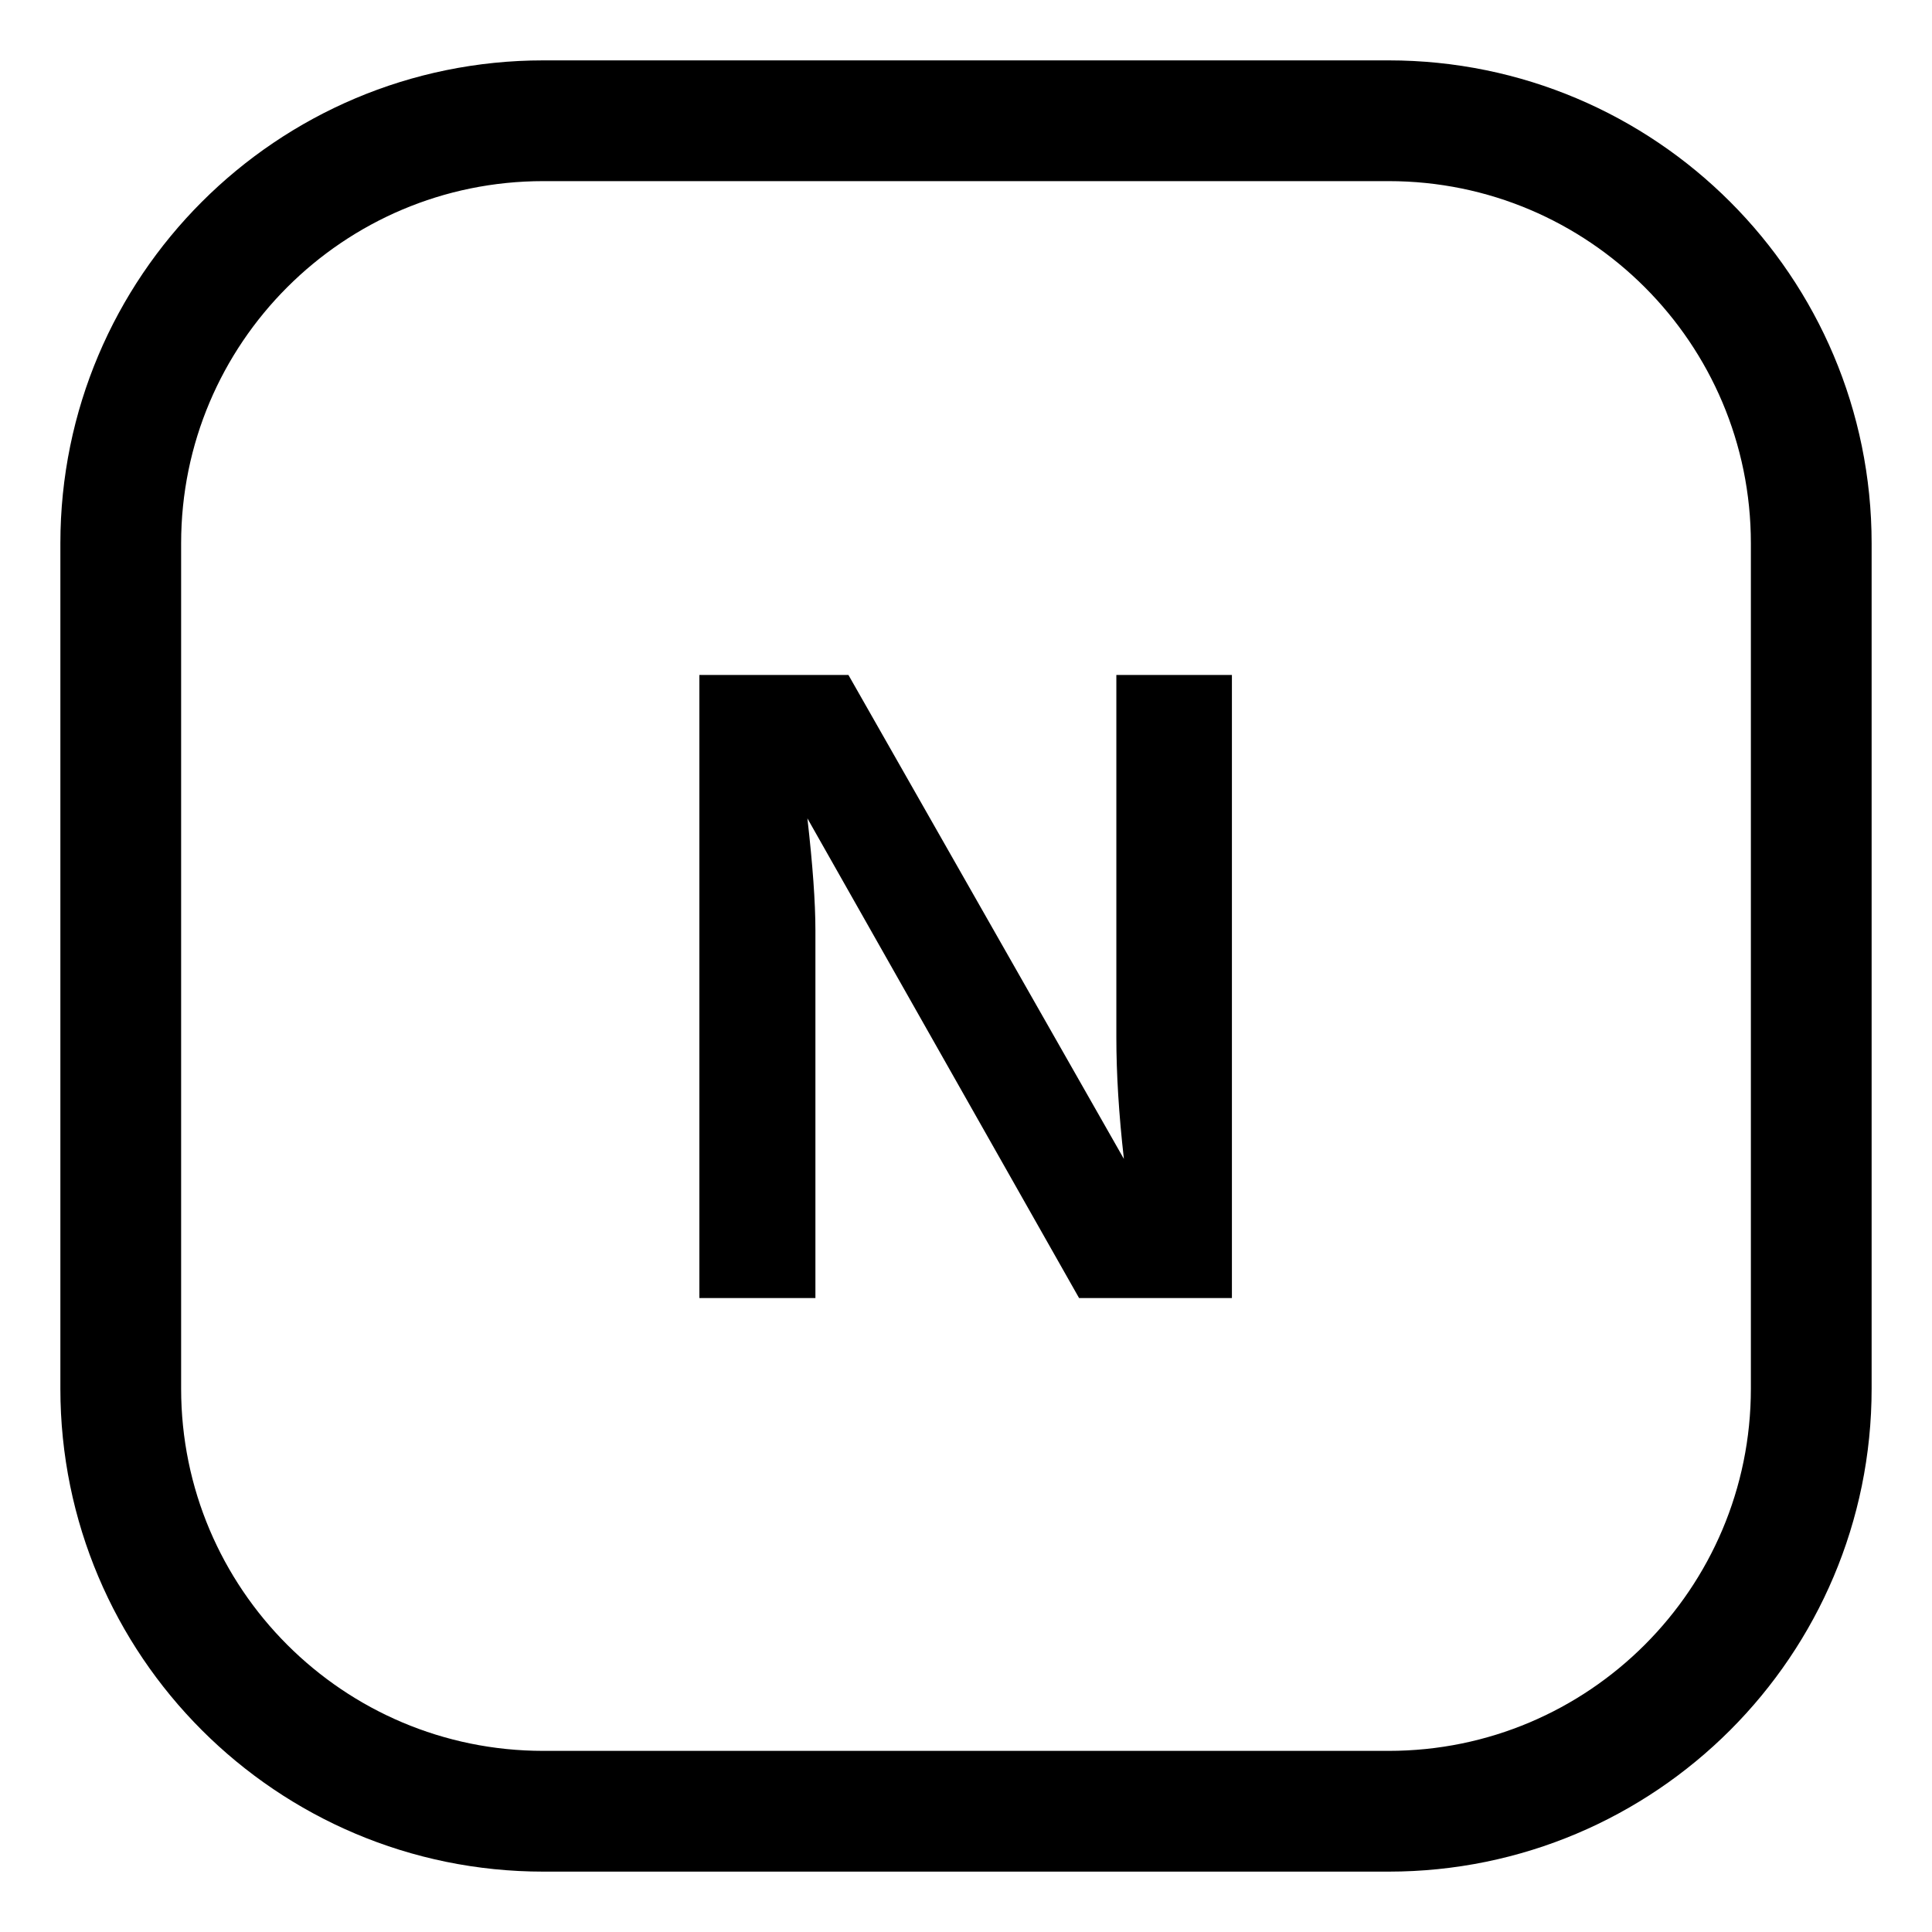
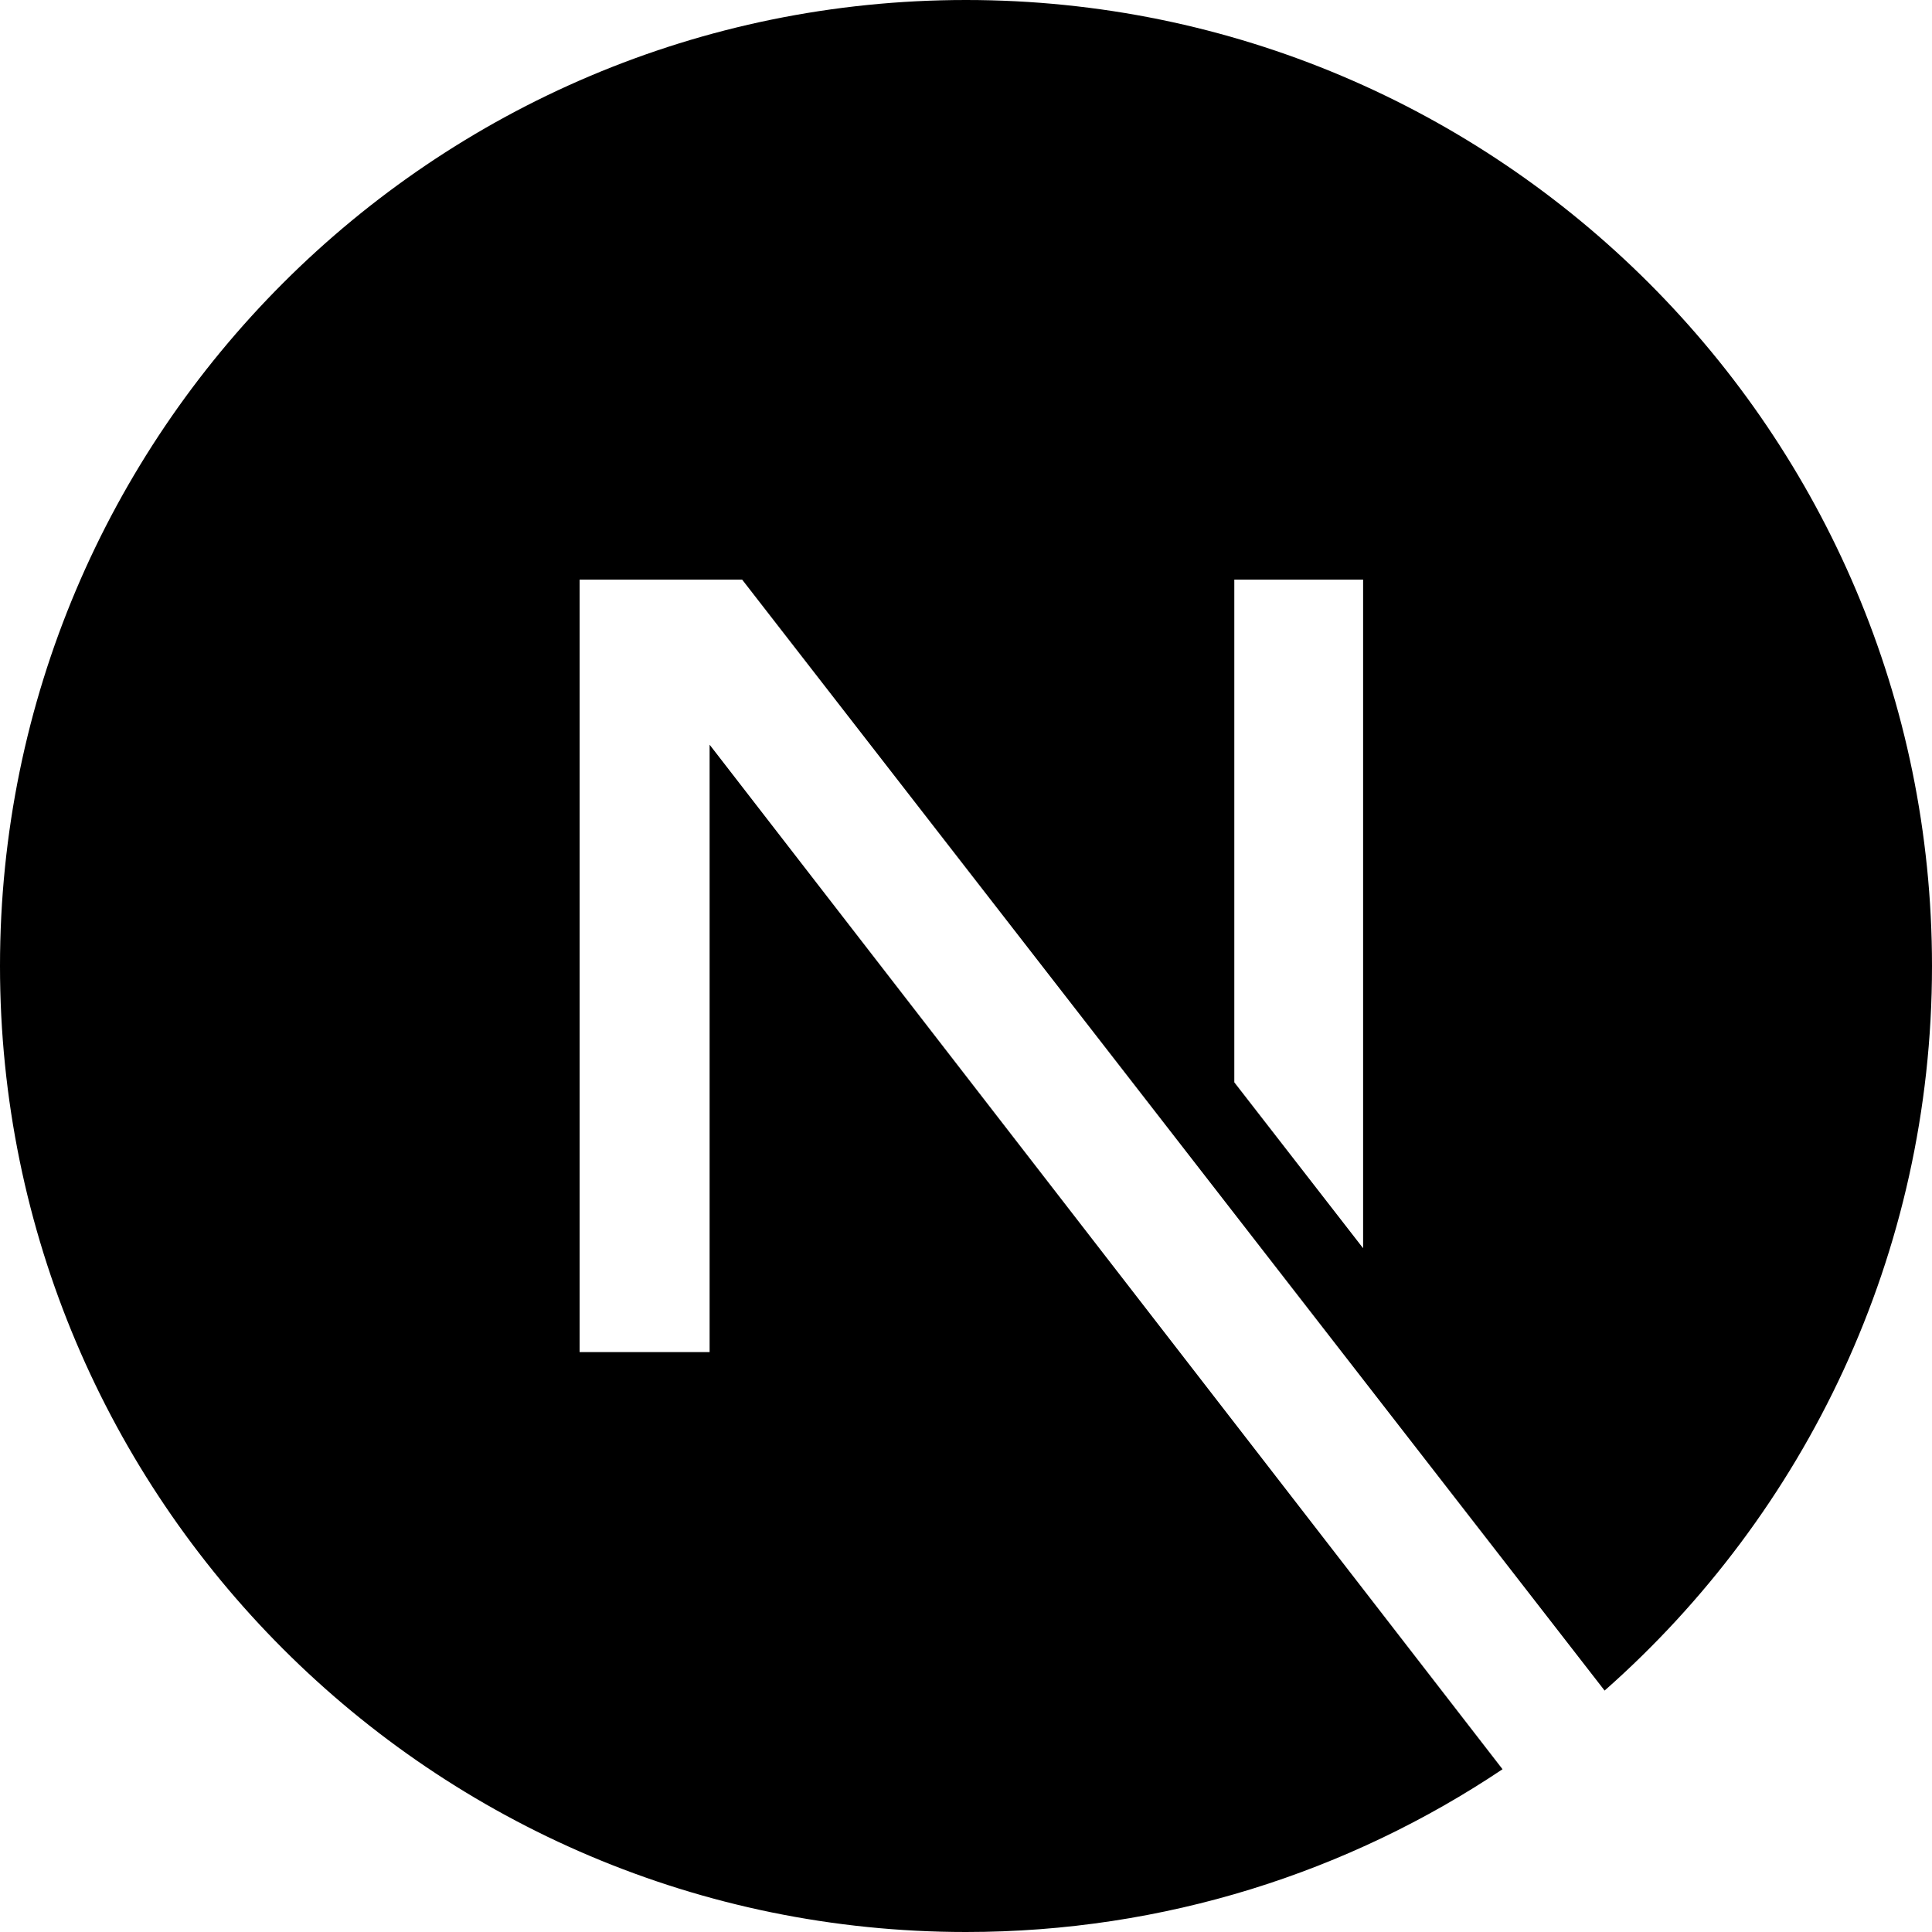
- <svg xmlns="http://www.w3.org/2000/svg" viewBox="0 0 64 64" width="64" height="64">
-   <rect x="4" y="4" width="56" height="56" rx="14" fill="none" stroke="currentColor" stroke-width="4" />
-   <text x="32" y="43" text-anchor="middle" font-family="Segoe UI, Arial, sans-serif" font-size="30" font-weight="700" fill="currentColor">N</text>
+ <svg xmlns="http://www.w3.org/2000/svg" viewBox="0 0 24 24" fill="currentColor">
+   <path d="M18.665 21.978C16.758 23.255 14.465 24 12 24 5.377 24 0 18.623 0 12S5.377 0 12 0s12 5.377 12 12c0 3.583-1.574 6.801-4.067 9.001L9.219 7.2H7.2v9.596h1.615V9.251l9.85 12.727Zm-3.332-8.533 1.6 2.061V7.2h-1.6v6.245Z" />
</svg>
